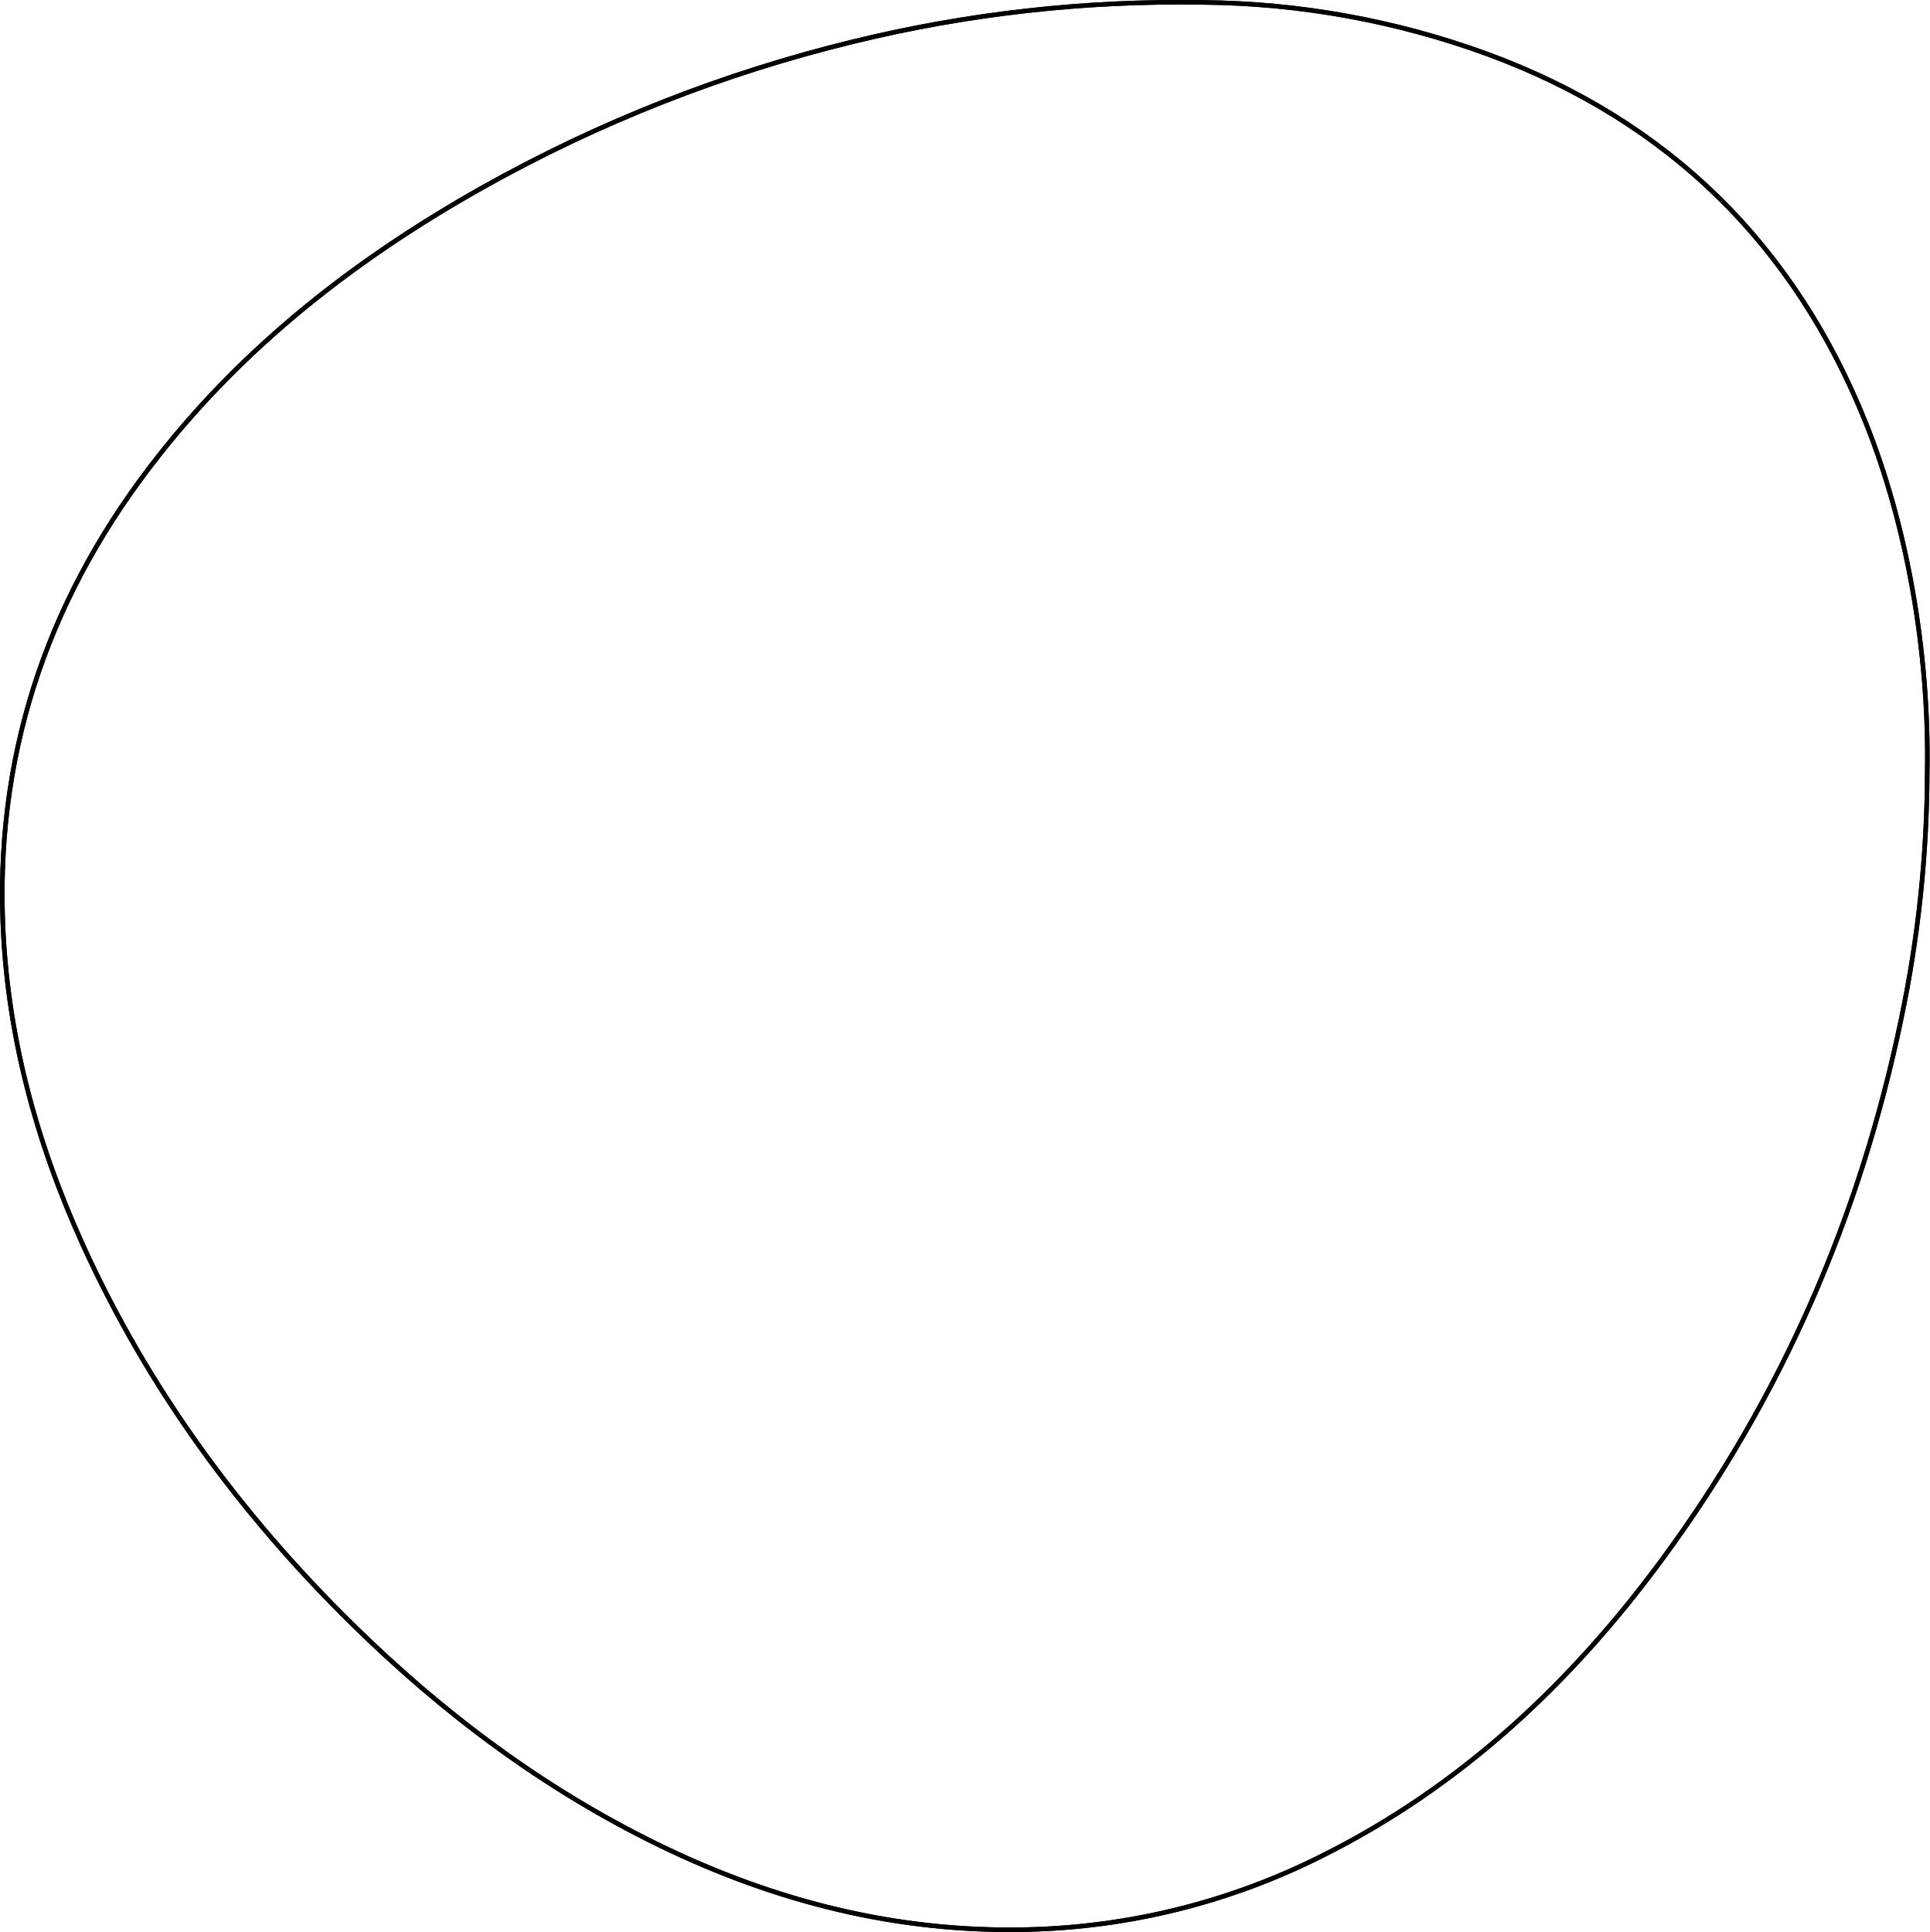
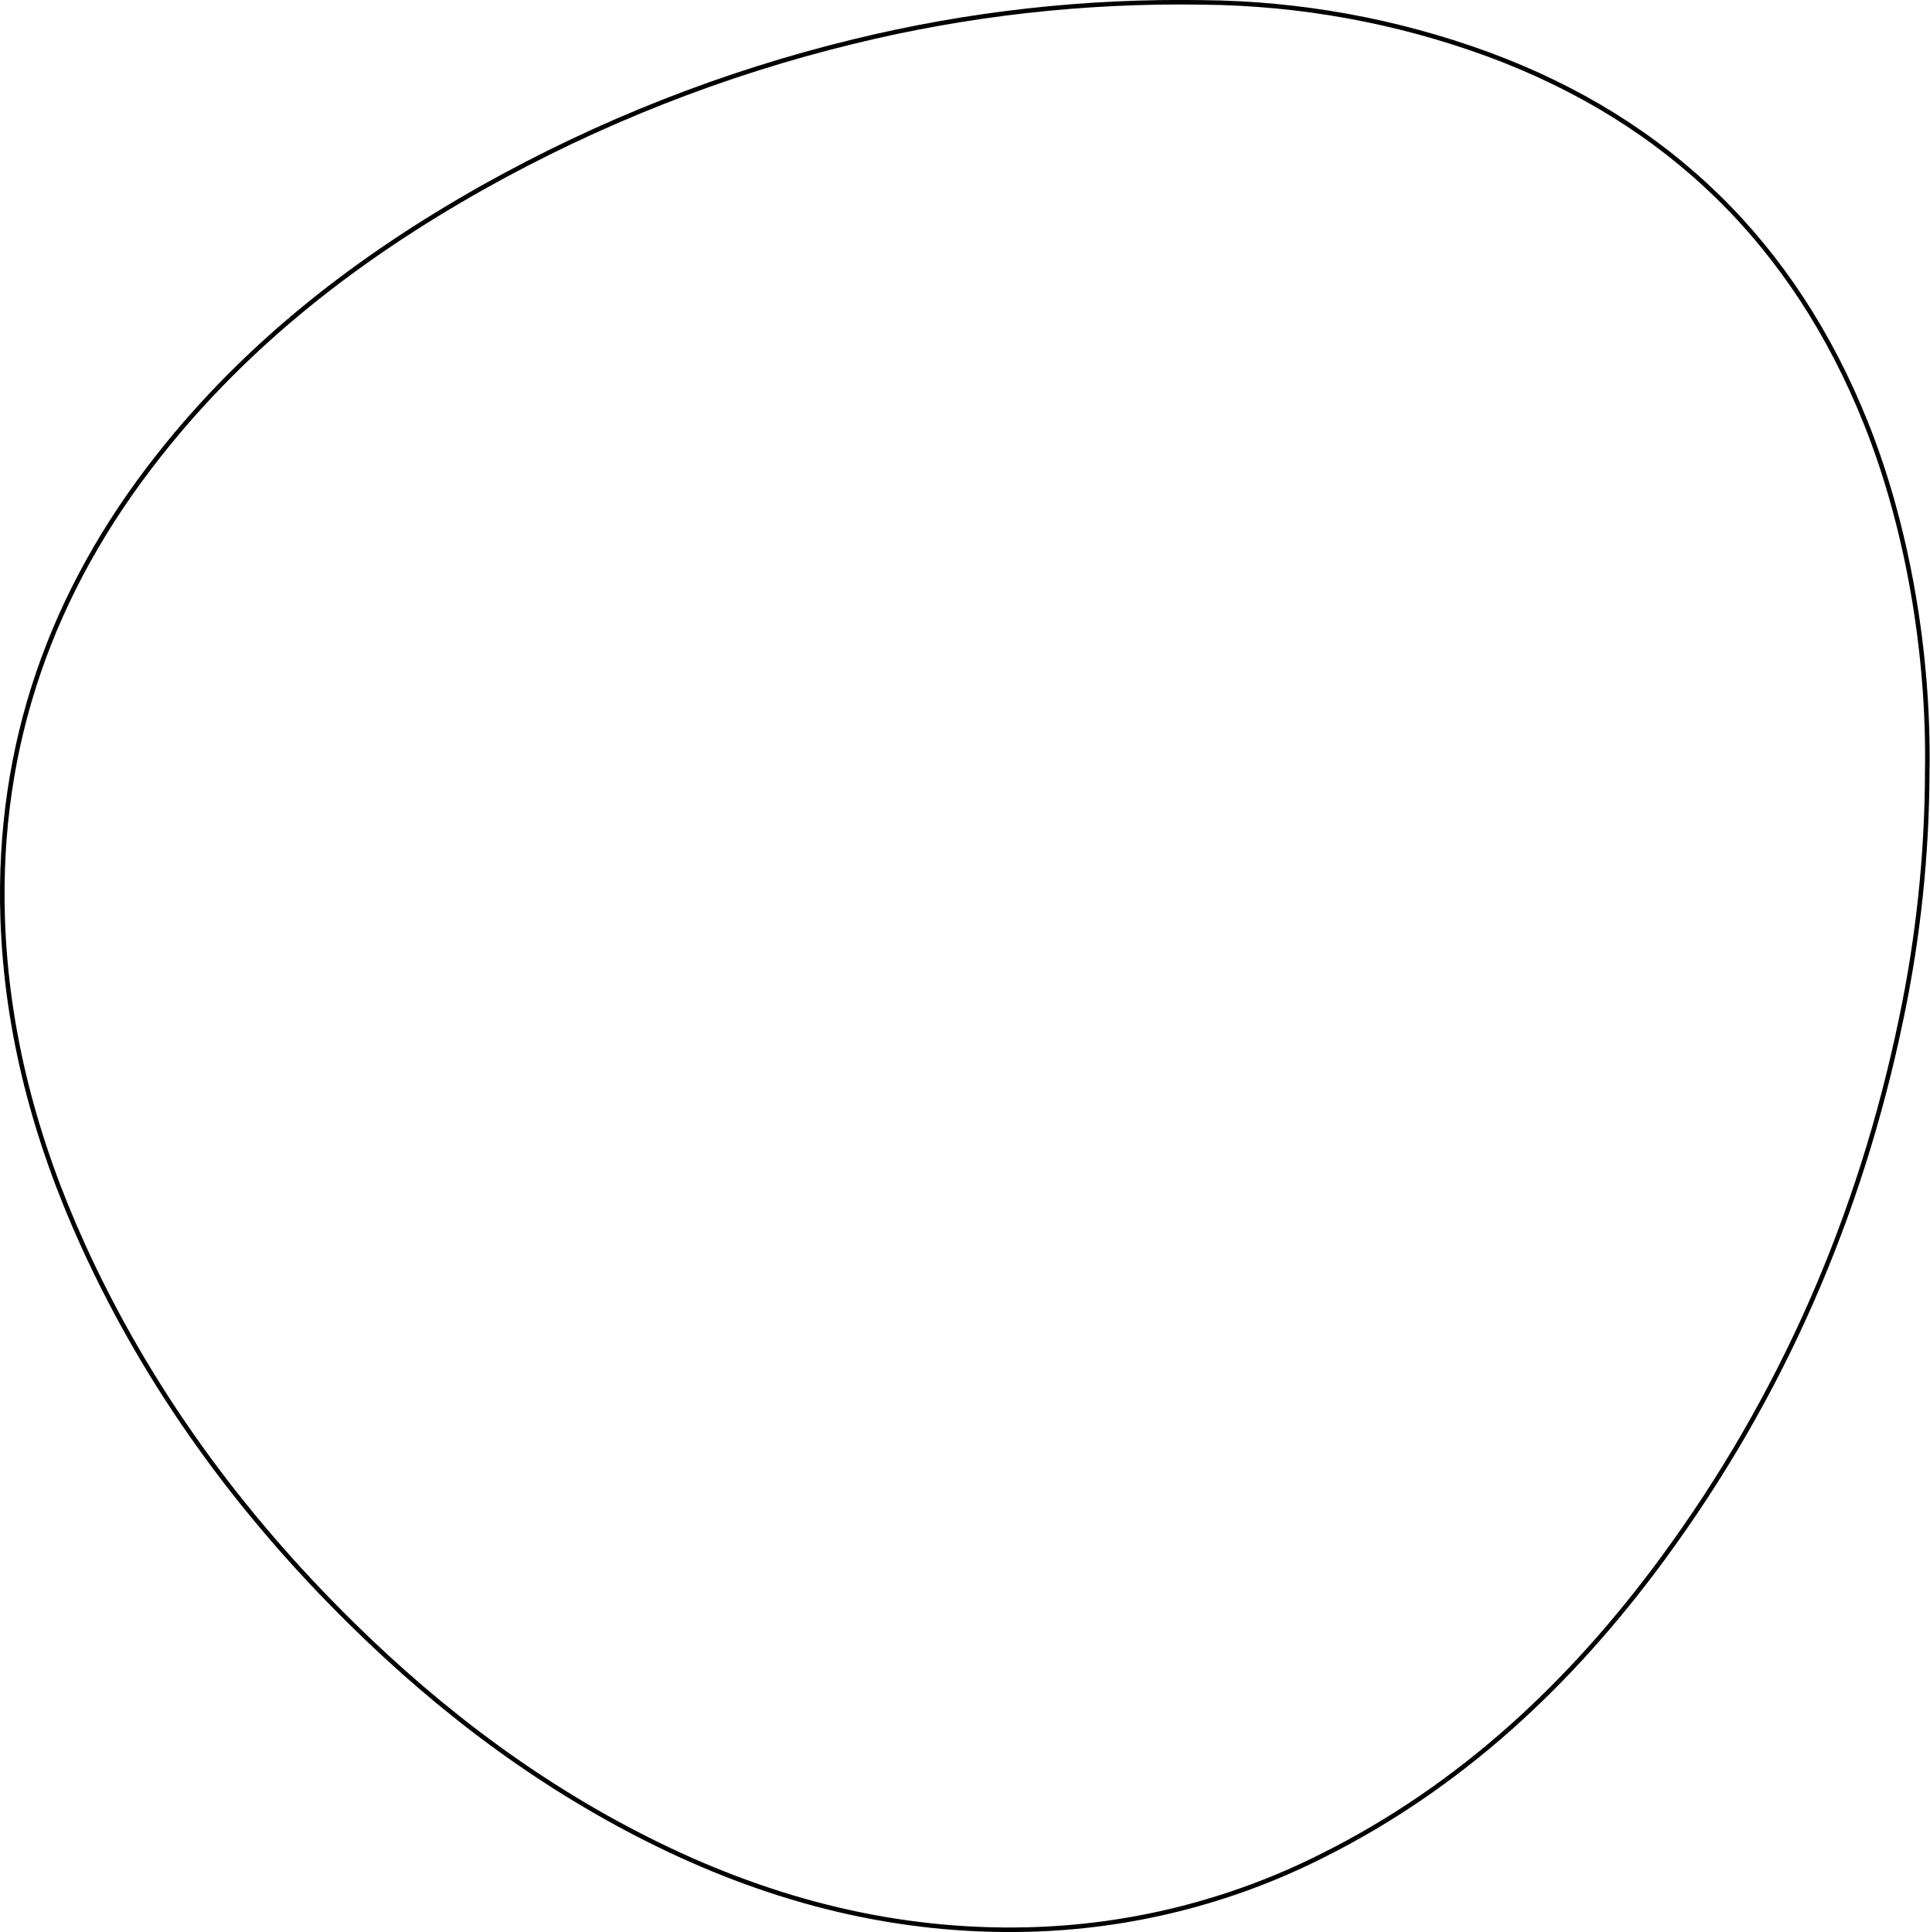
<svg xmlns="http://www.w3.org/2000/svg" viewBox="0 0 425.63 426.22">
  <defs>
    <style>.cls-1{fill:none;stroke:#000;stroke-miterlimit:10;}</style>
  </defs>
-   <g id="Ebene_2" data-name="Ebene 2">
-     <g id="Ebene_1-2" data-name="Ebene 1">
-       <path class="cls-1" d="M425.1,170.16c.44-26.17-4.42-54.09-13.53-76.83C395.79,53.91,368,26.62,328.12,11.94A187.66,187.66,0,0,0,265.3.53a303.14,303.14,0,0,0-77,8.63,323,323,0,0,0-81.92,32.25C79,56.83,54.53,75.73,35,100.54,11.38,130.44-.66,164.3.59,202.57c.82,25.28,7.31,49.23,17.73,72.15,14.39,31.63,34.58,59.16,59.29,83.48,20,19.7,42.2,36.34,67.49,48.71,25.72,12.57,52.77,19.45,81.49,18.77a152.41,152.41,0,0,0,64.94-16.22c30.71-15.31,55-38.13,75.15-65.51,26.36-35.82,43.67-75.73,52.69-119.24A268.7,268.7,0,0,0,425.1,170.16Z" />
-       <path class="cls-1" d="M425.1,170.16a268.7,268.7,0,0,1-5.73,54.55c-9,43.51-26.33,83.42-52.69,119.24-20.16,27.38-44.44,50.2-75.15,65.51a152.41,152.41,0,0,1-64.94,16.22c-28.72.68-55.77-6.2-81.49-18.77-25.29-12.37-47.48-29-67.49-48.71-24.71-24.32-44.9-51.85-59.29-83.48C7.9,251.8,1.41,227.85.59,202.57-.66,164.3,11.38,130.44,35,100.54,54.53,75.73,79,56.83,106.37,41.41A323,323,0,0,1,188.29,9.16a303.14,303.14,0,0,1,77-8.63,187.66,187.66,0,0,1,62.82,11.41c39.87,14.68,67.67,42,83.45,81.39C420.68,116.07,425.54,144,425.1,170.16Z" />
-     </g>
-   </g>
+   <path class="cls-1" d="M425.1,170.16c.44-26.17-4.42-54.09-13.53-76.83C395.79,53.91,368,26.62,328.12,11.94A187.66,187.66,0,0,0,265.3.53a303.14,303.14,0,0,0-77,8.63,323,323,0,0,0-81.92,32.25C79,56.83,54.53,75.73,35,100.54,11.38,130.44-.66,164.3.59,202.57c.82,25.28,7.31,49.23,17.73,72.15,14.39,31.63,34.58,59.16,59.29,83.48,20,19.7,42.2,36.34,67.49,48.71,25.72,12.57,52.77,19.45,81.49,18.77a152.41,152.41,0,0,0,64.94-16.22c30.71-15.31,55-38.13,75.15-65.51,26.36-35.82,43.67-75.73,52.69-119.24A268.7,268.7,0,0,0,425.1,170.16Z" />
</svg>
